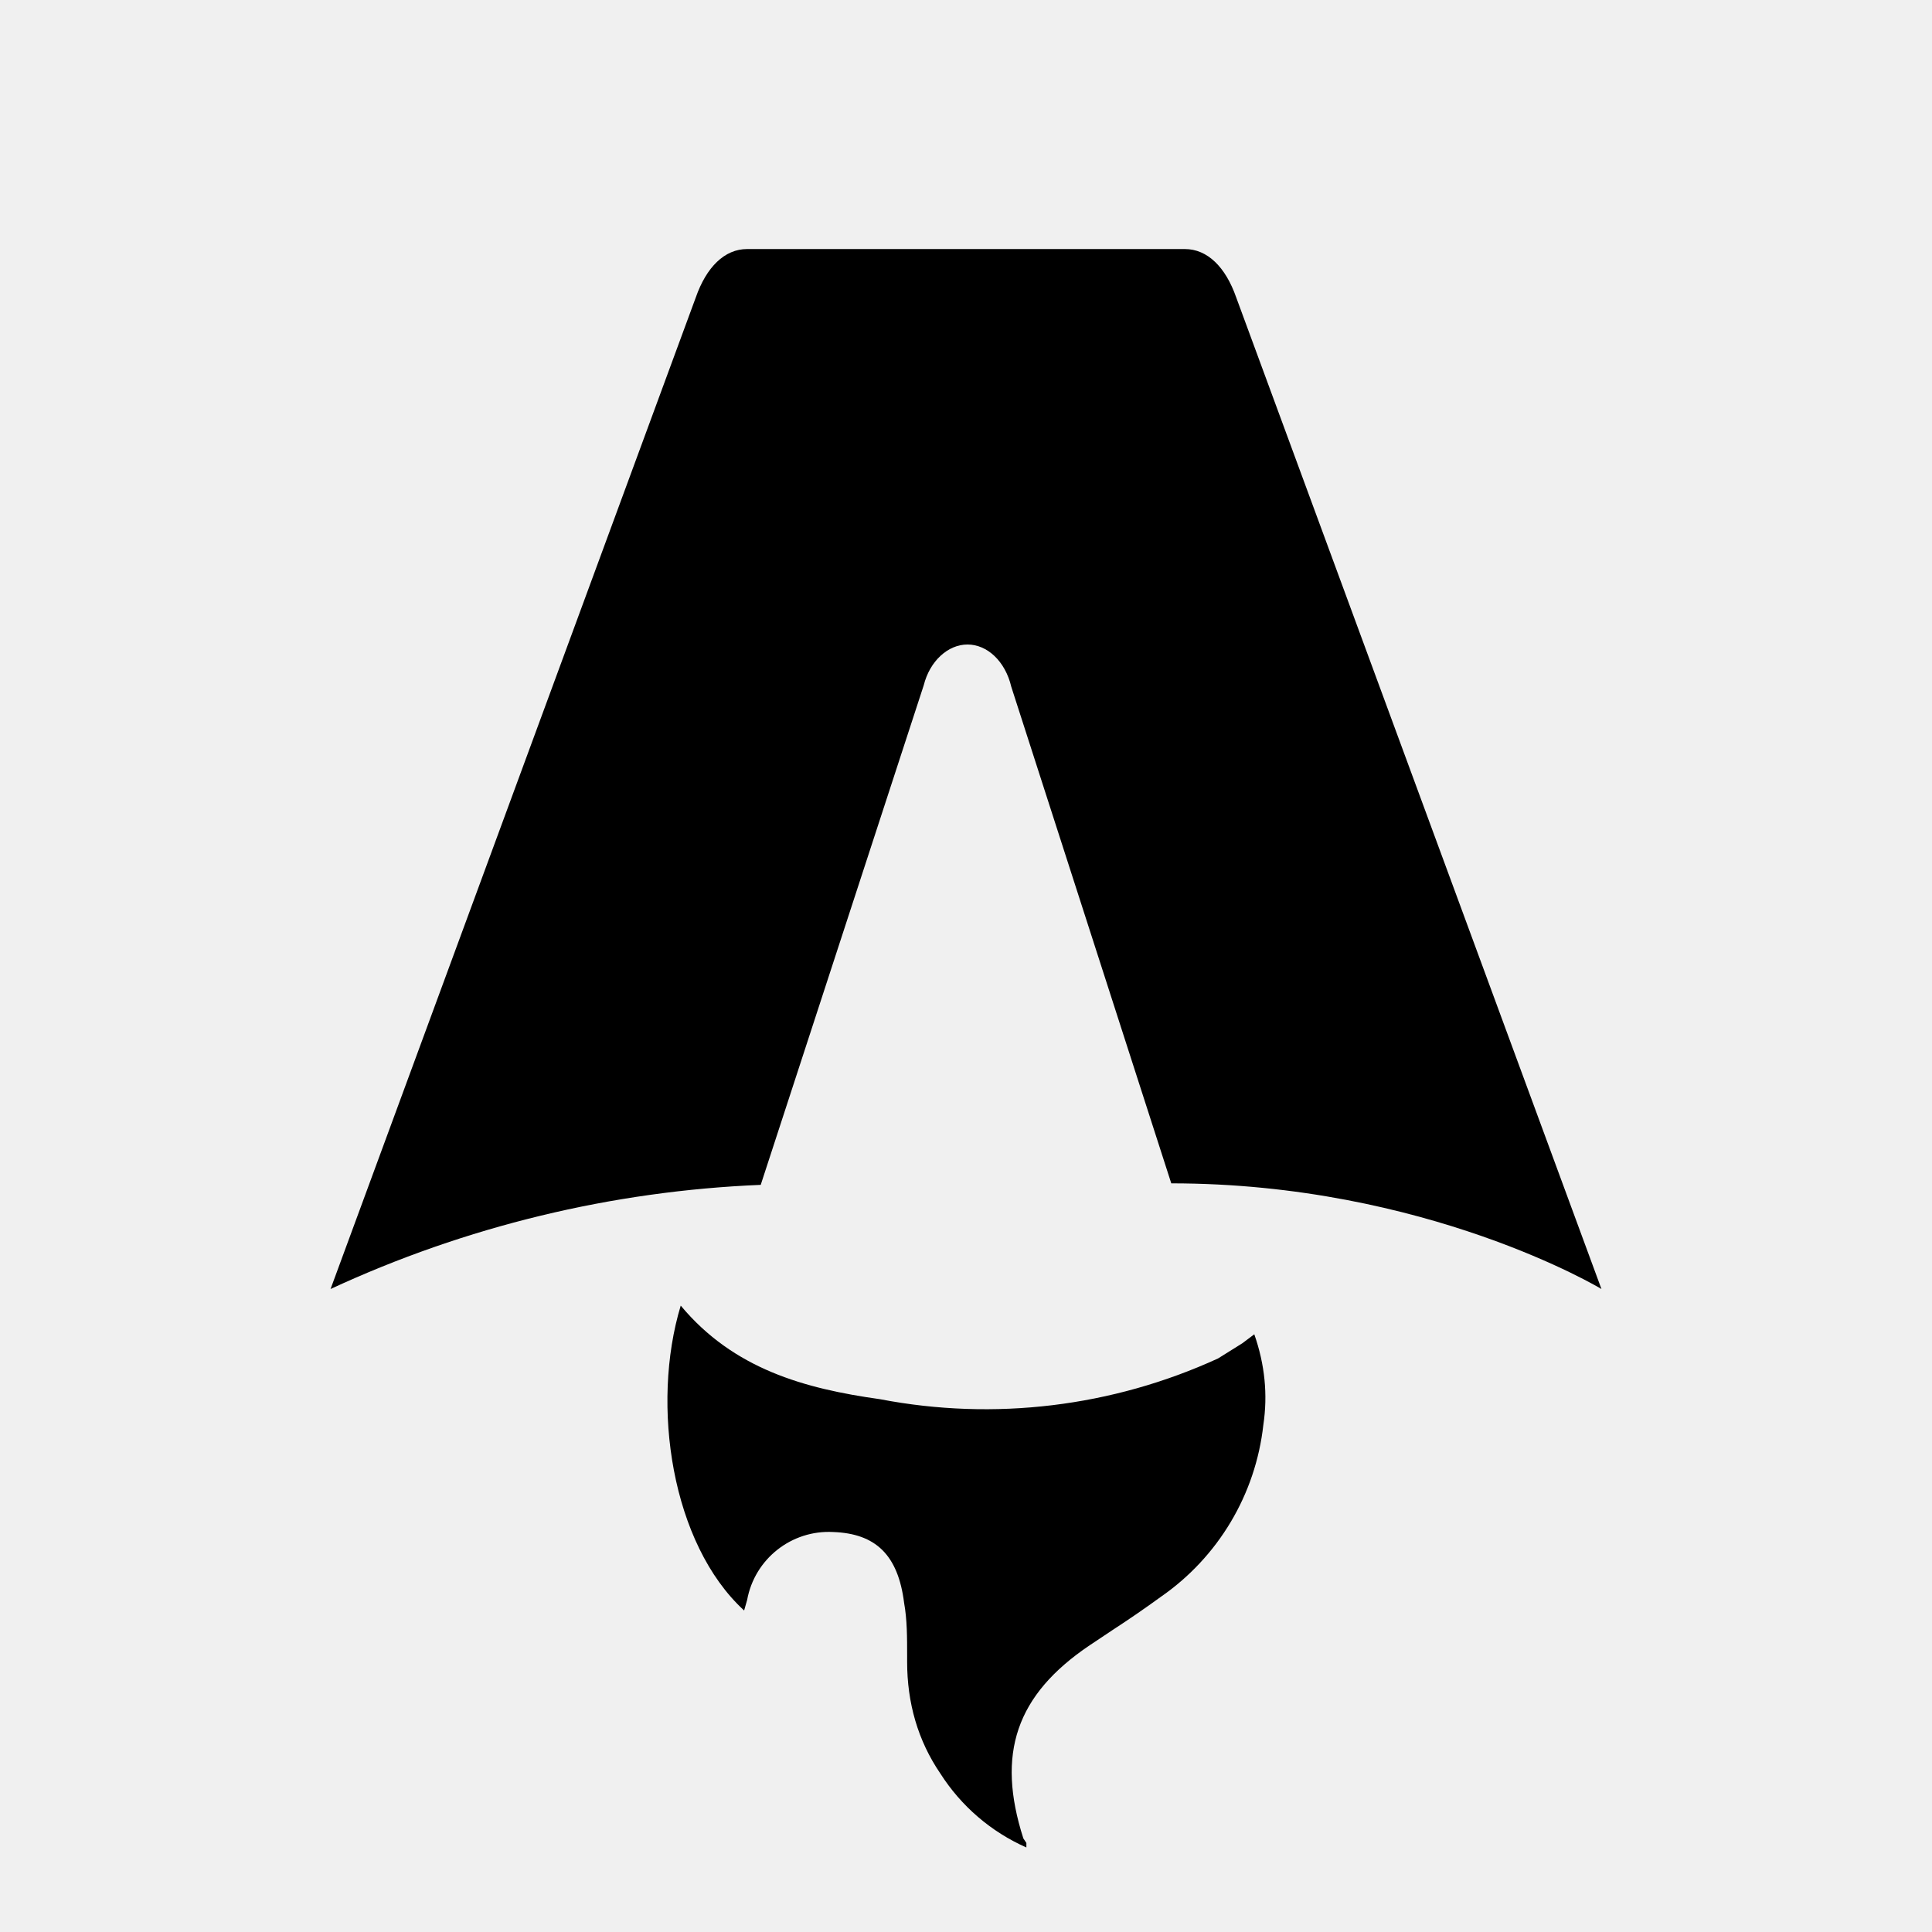
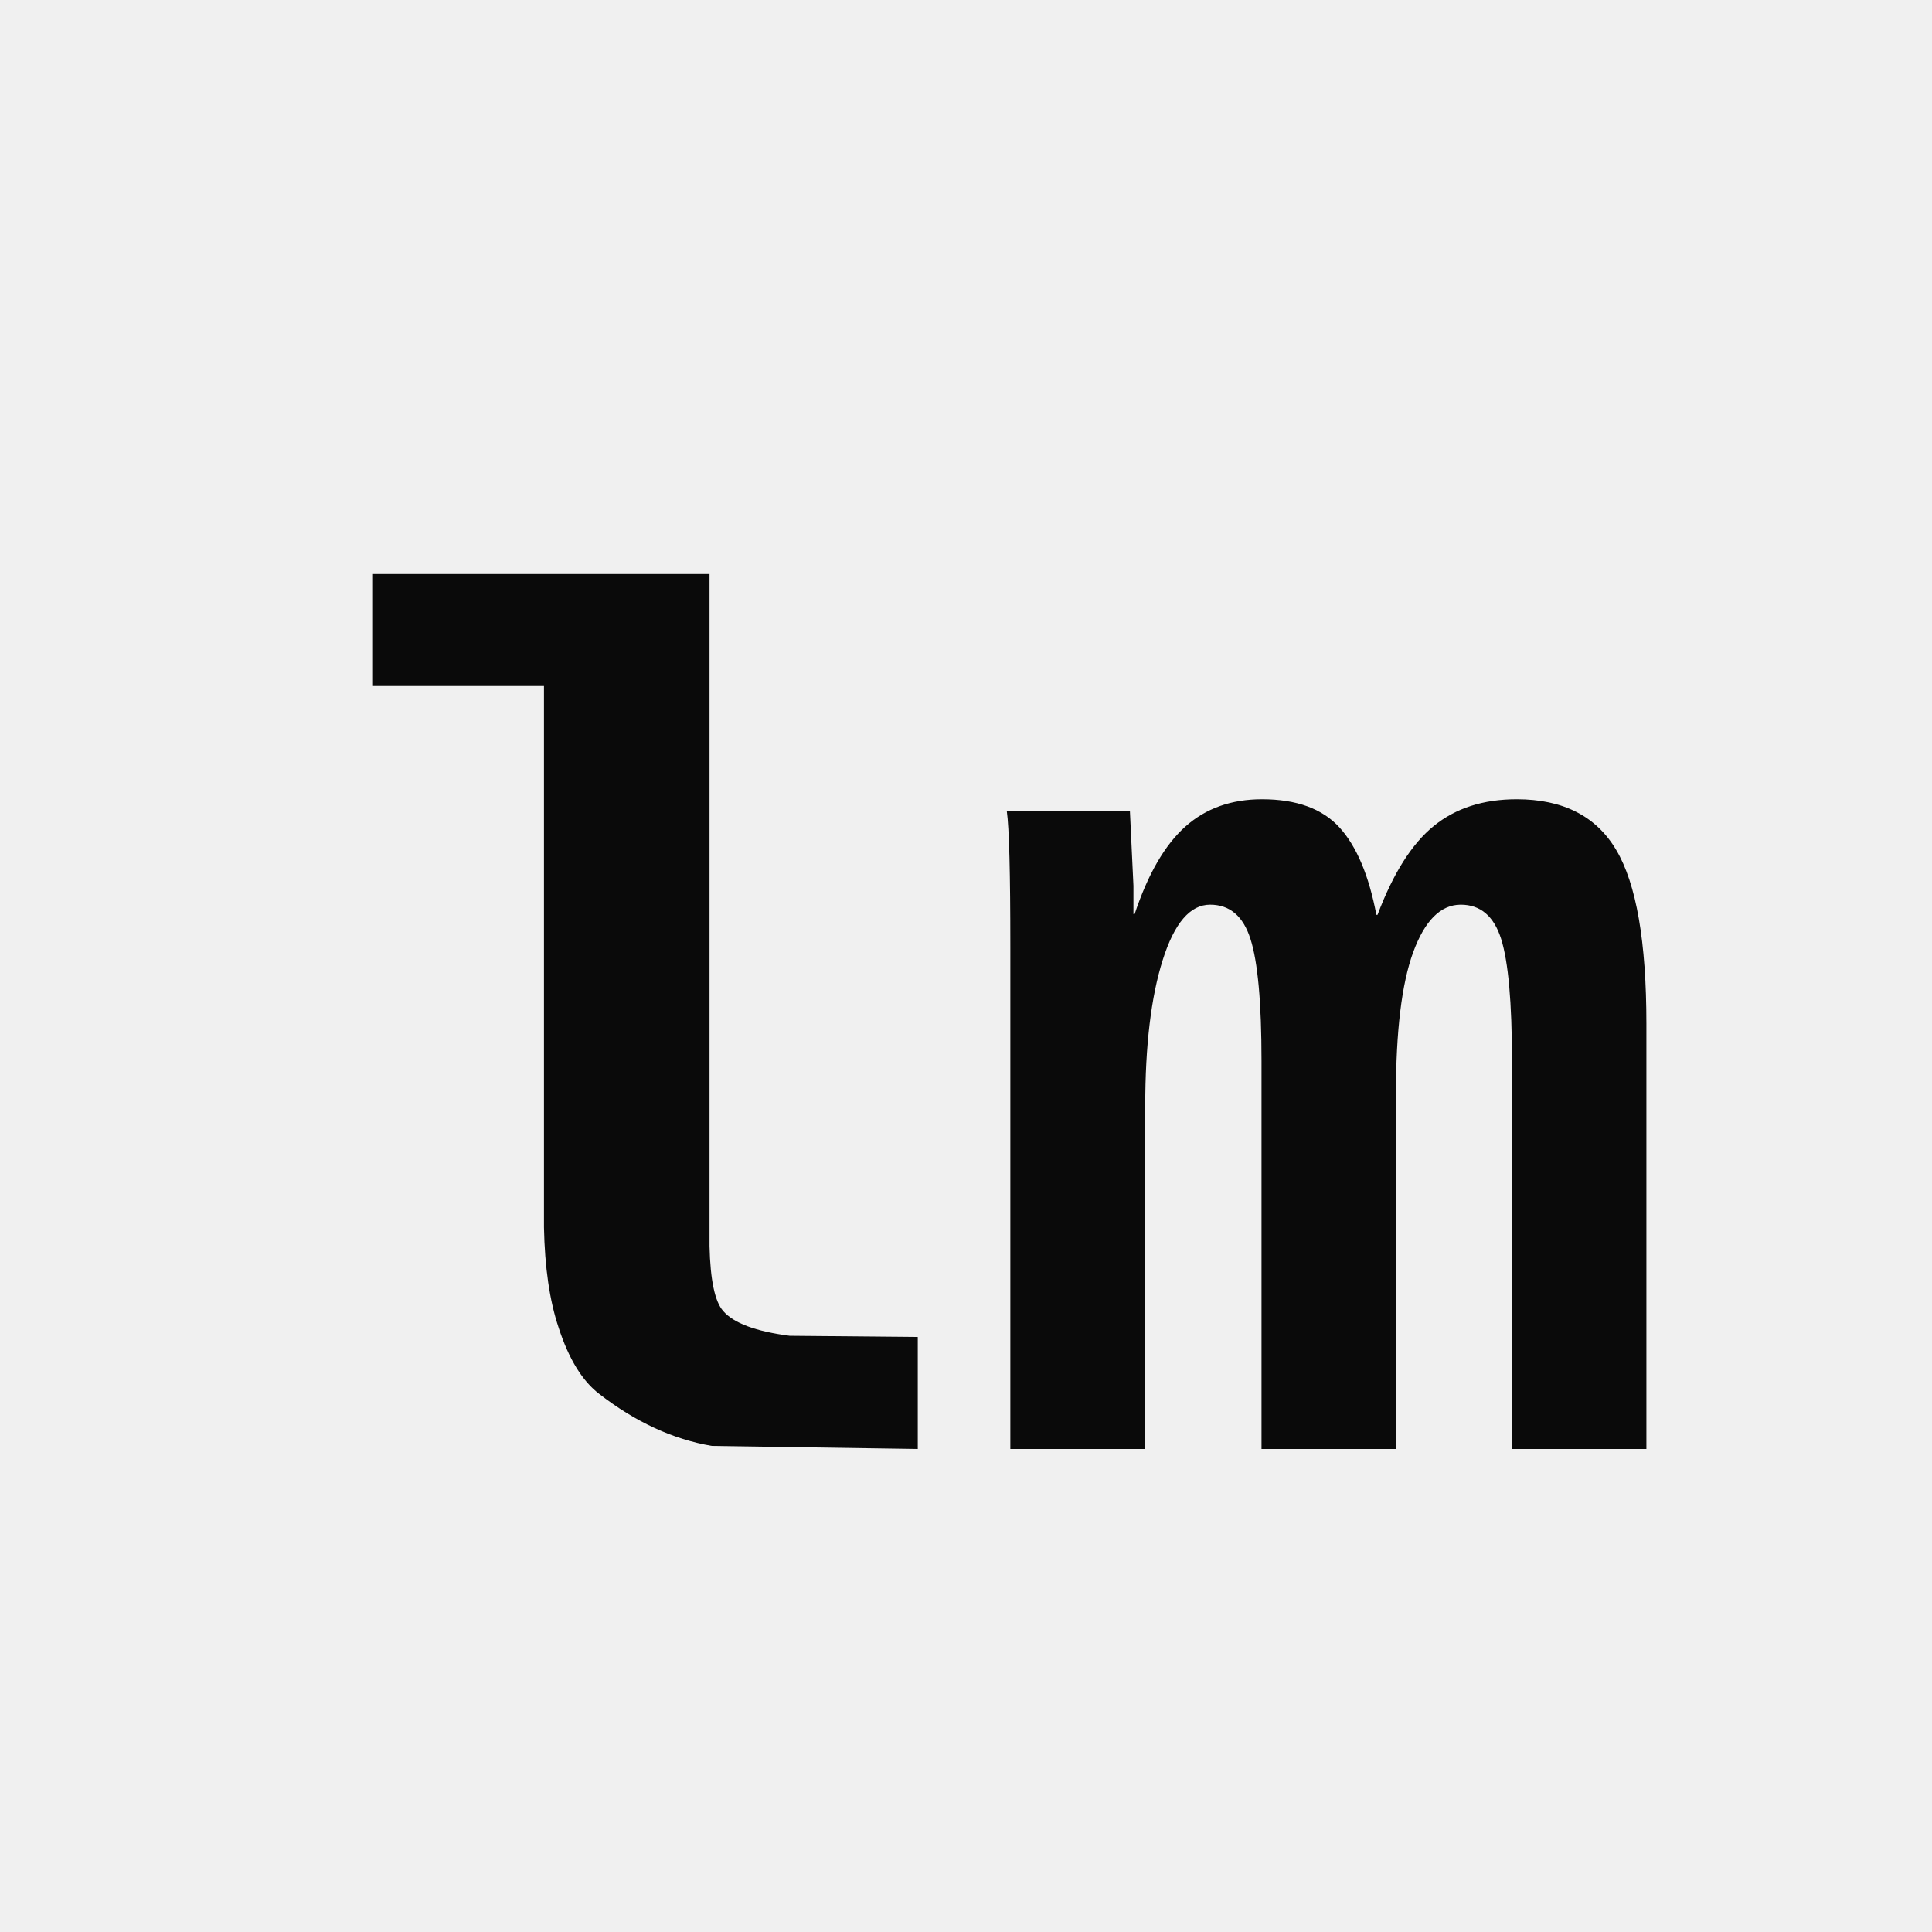
- <svg xmlns="http://www.w3.org/2000/svg" fill="none" viewBox="0 0 128 128">
-   <path d="M50.4 78.5a75.1 75.1 0 0 0-28.5 6.9l24.2-65.7c.7-2 1.9-3.2 3.4-3.2h29c1.5 0 2.7 1.2 3.4 3.2l24.2 65.7s-11.6-7-28.5-7L67 45.5c-.4-1.7-1.6-2.8-2.9-2.8-1.3 0-2.5 1.1-2.9 2.7L50.4 78.5Zm-1.1 28.2Zm-4.2-20.2c-2 6.6-.6 15.8 4.2 20.2a17.5 17.5 0 0 1 .2-.7 5.5 5.5 0 0 1 5.7-4.5c2.8.1 4.3 1.5 4.7 4.7.2 1.1.2 2.3.2 3.5v.4c0 2.7.7 5.2 2.2 7.4a13 13 0 0 0 5.7 4.9v-.3l-.2-.3c-1.8-5.6-.5-9.5 4.4-12.8l1.5-1a73 73 0 0 0 3.2-2.2 16 16 0 0 0 6.8-11.4c.3-2 .1-4-.6-6l-.8.6-1.6 1a37 37 0 0 1-22.4 2.7c-5-.7-9.7-2-13.2-6.2Z" />
+ <svg xmlns="http://www.w3.org/2000/svg" viewBox="0 0 128 128">
+   <text x="64" y="96" text-anchor="middle" font-family="'Courier New', Courier, monospace" font-size="80" font-weight="bold" class="t">lm</text>
  <style>
-         path { fill: #000; }
-         @media (prefers-color-scheme: dark) {
-             path { fill: #FFF; }
-         }
-     </style>
+     .t { fill: #0a0a0a; }
+     @media (prefers-color-scheme: dark) {
+       .t { fill: #ffffff; }
+     }
+   </style>
</svg>
